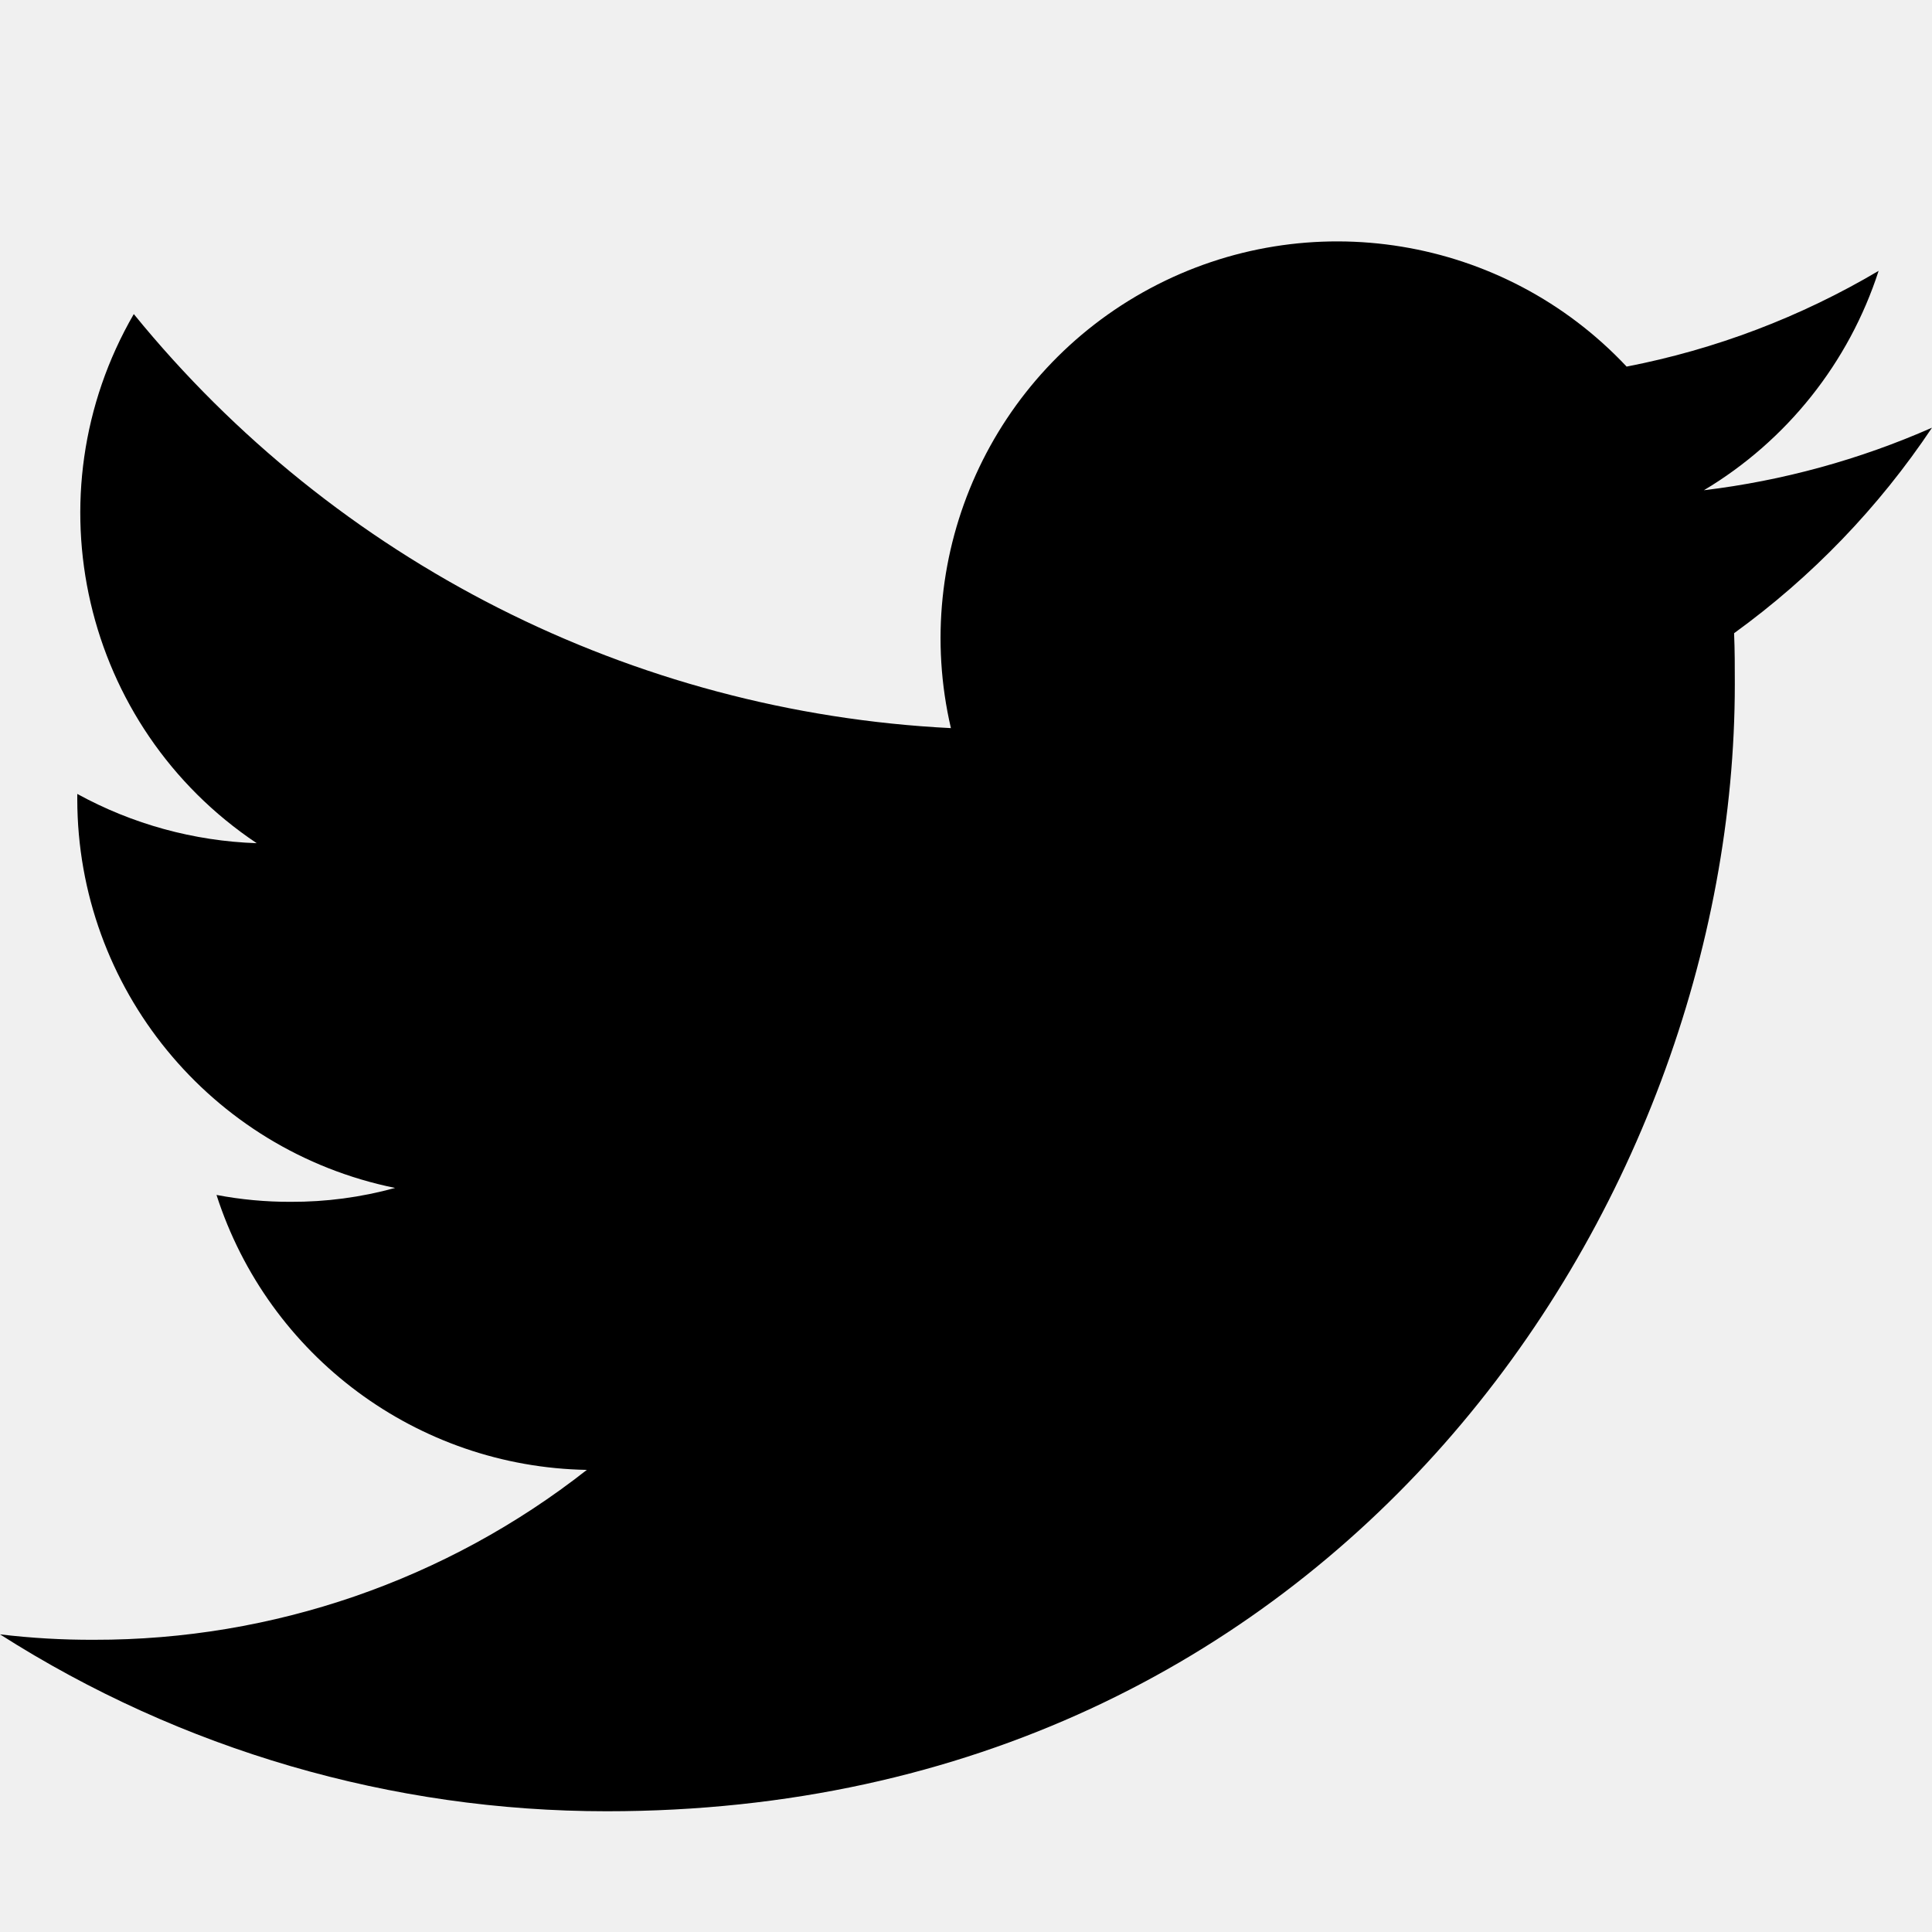
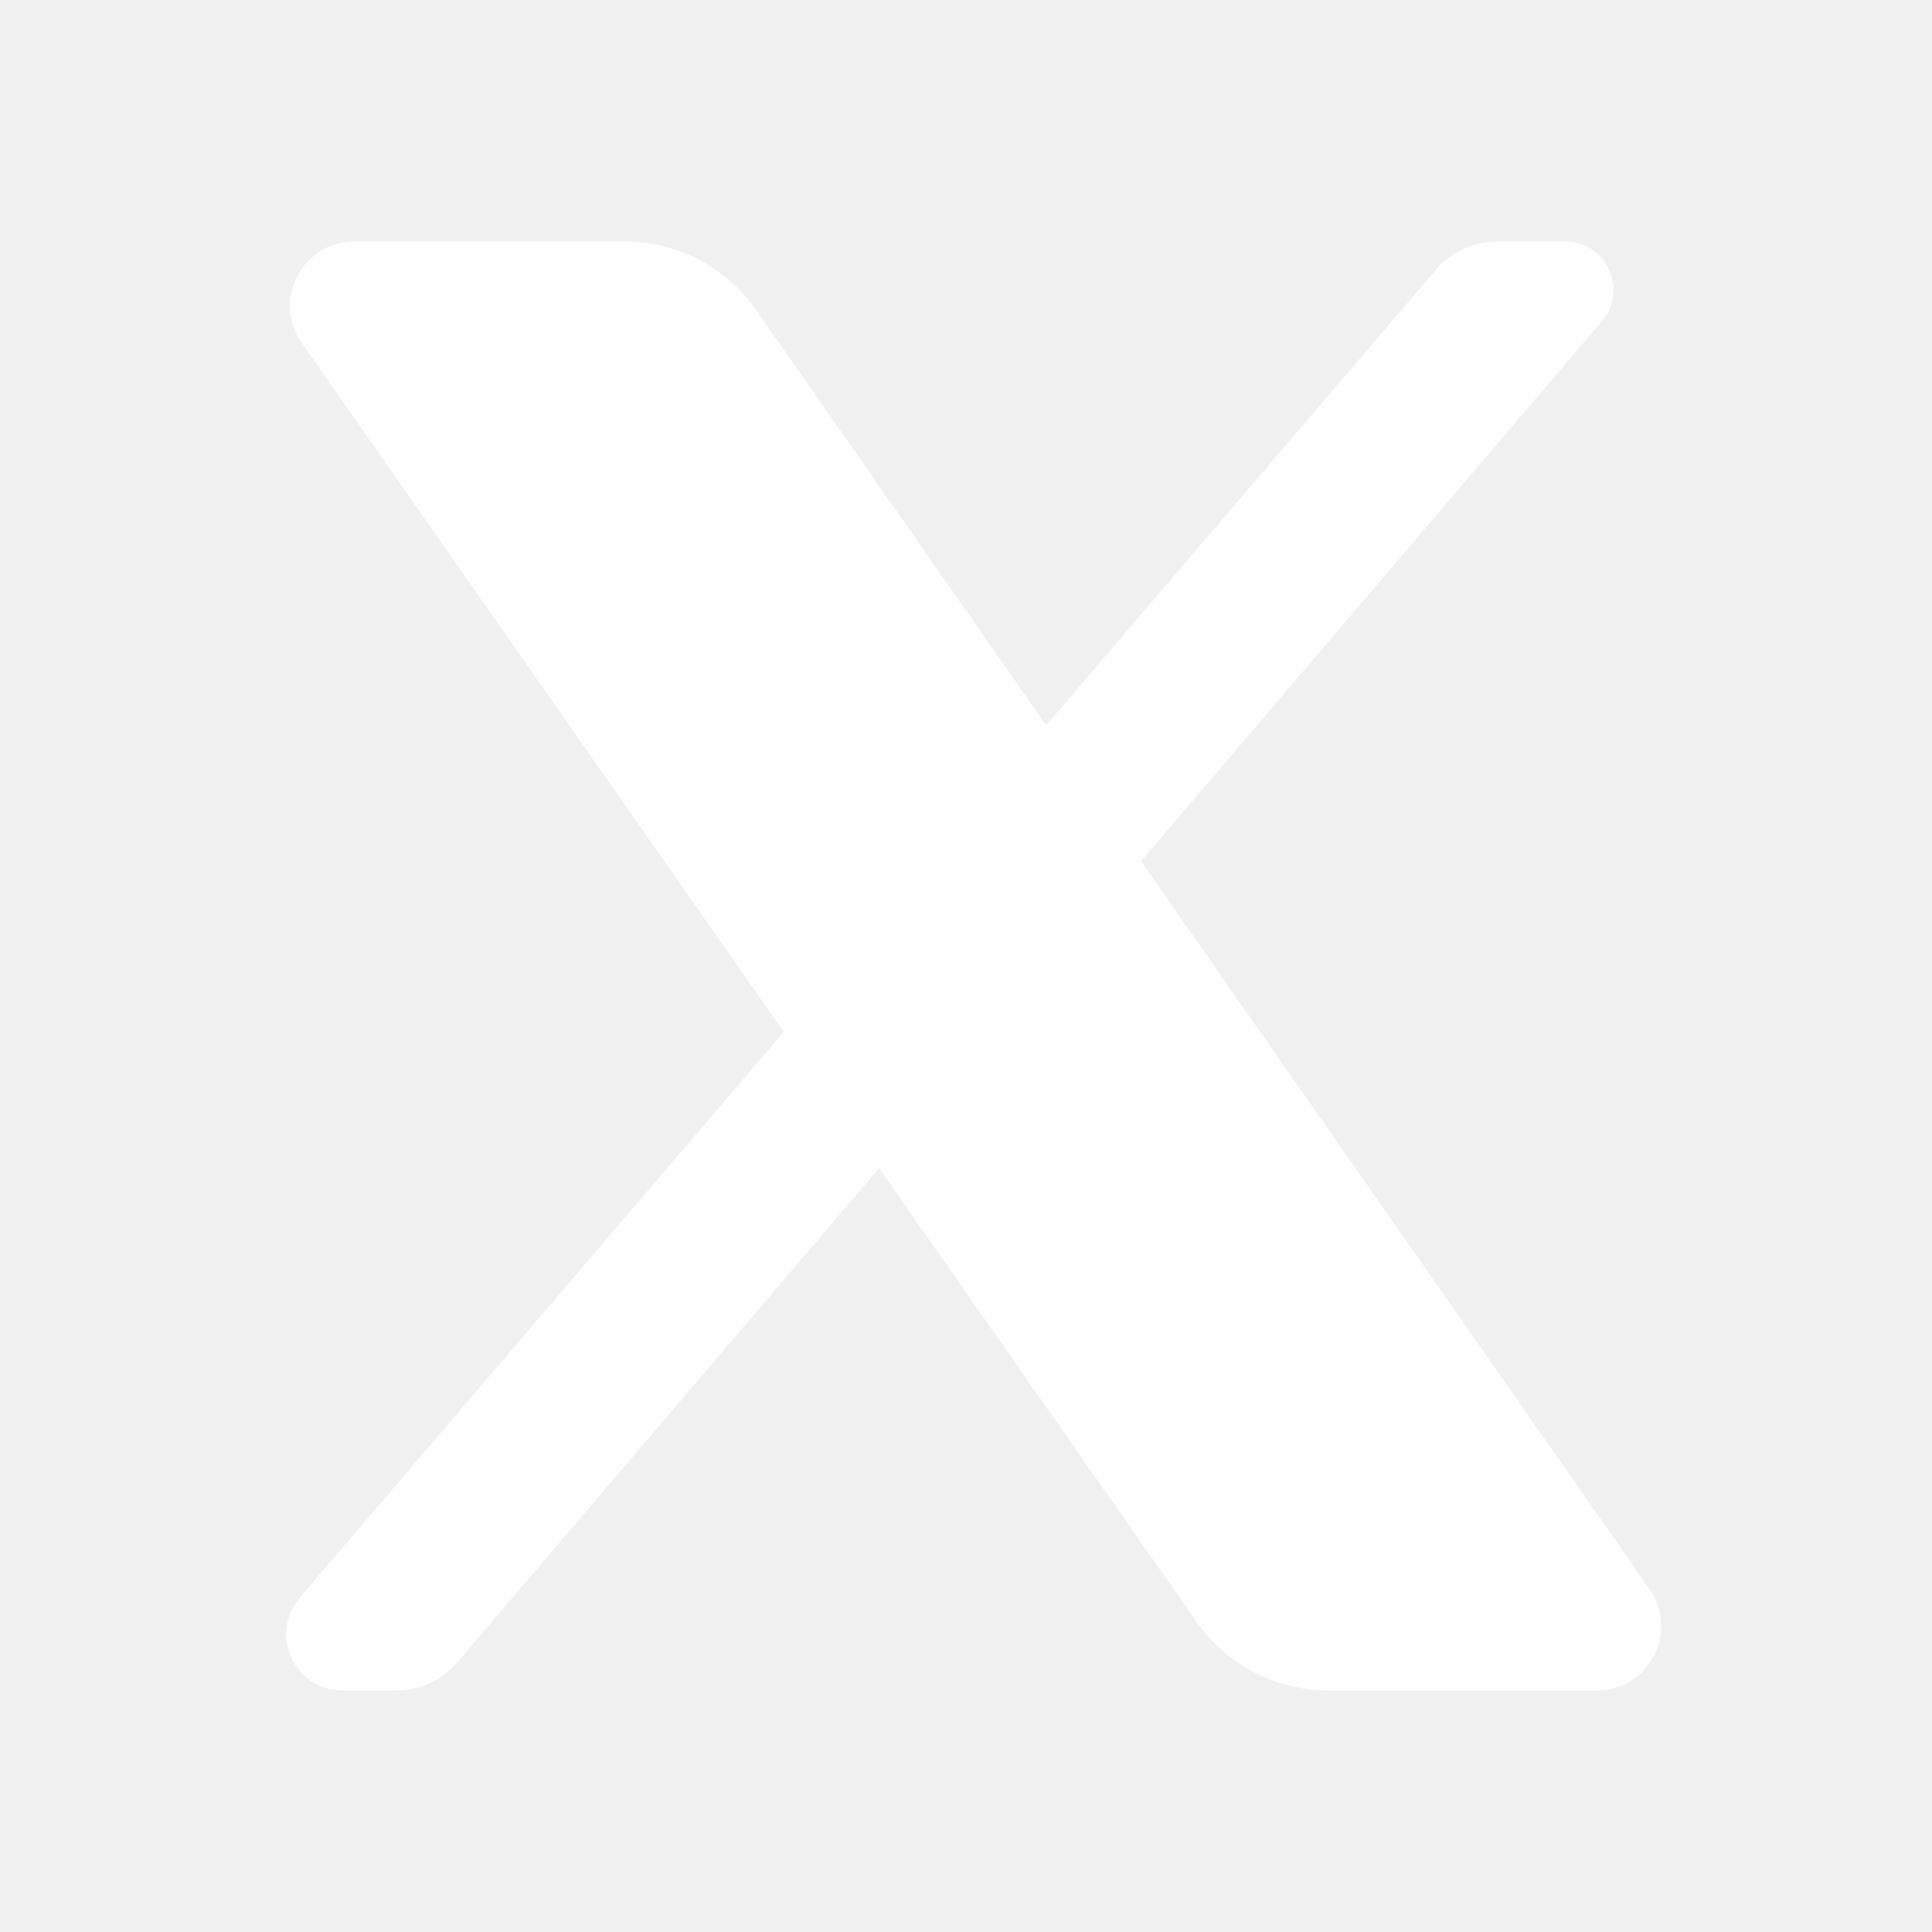
- <svg xmlns="http://www.w3.org/2000/svg" width="16" height="16" fill="currentColor" class="bi bi-twitter" viewBox="0 0 16 16">
-   <path d="M5.026 15c6.038 0 9.341-5.003 9.341-9.334 0-.14 0-.282-.006-.422A6.685 6.685 0 0 0 16 3.542a6.658 6.658 0 0 1-1.889.518 3.301 3.301 0 0 0 1.447-1.817 6.533 6.533 0 0 1-2.087.793A3.286 3.286 0 0 0 7.875 6.03a9.325 9.325 0 0 1-6.767-3.429 3.289 3.289 0 0 0 1.018 4.382A3.323 3.323 0 0 1 .64 6.575v.045a3.288 3.288 0 0 0 2.632 3.218 3.203 3.203 0 0 1-.865.115 3.23 3.23 0 0 1-.614-.057 3.283 3.283 0 0 0 3.067 2.277A6.588 6.588 0 0 1 .78 13.58a6.32 6.32 0 0 1-.78-.045A9.344 9.344 0 0 0 5.026 15z" />
+ <svg xmlns="http://www.w3.org/2000/svg" viewBox="0 0 24 24" width="24px" height="24px" fill="#fff">
+   <path d="M 4.404 3 C 3.757 3 3.378 3.729 3.748 4.26 L 9.736 12.818 L 3.725 19.846 C 3.336 20.3 3.658 21 4.256 21 L 4.92 21 C 5.213 21 5.492 20.871 5.682 20.648 L 10.92 14.512 L 14.863 20.146 C 15.238 20.68 15.85 21 16.502 21 L 19.836 21 C 20.483 21 20.862 20.272 20.492 19.742 L 14.174 10.699 L 19.9 3.99 C 20.232 3.6 19.955 3 19.443 3 L 18.598 3 C 18.306 3 18.028 3.128 17.838 3.35 L 12.996 9.01 L 9.395 3.855 C 9.021 3.319 8.41 3 7.756 3 L 4.404 3 z" />
</svg>
